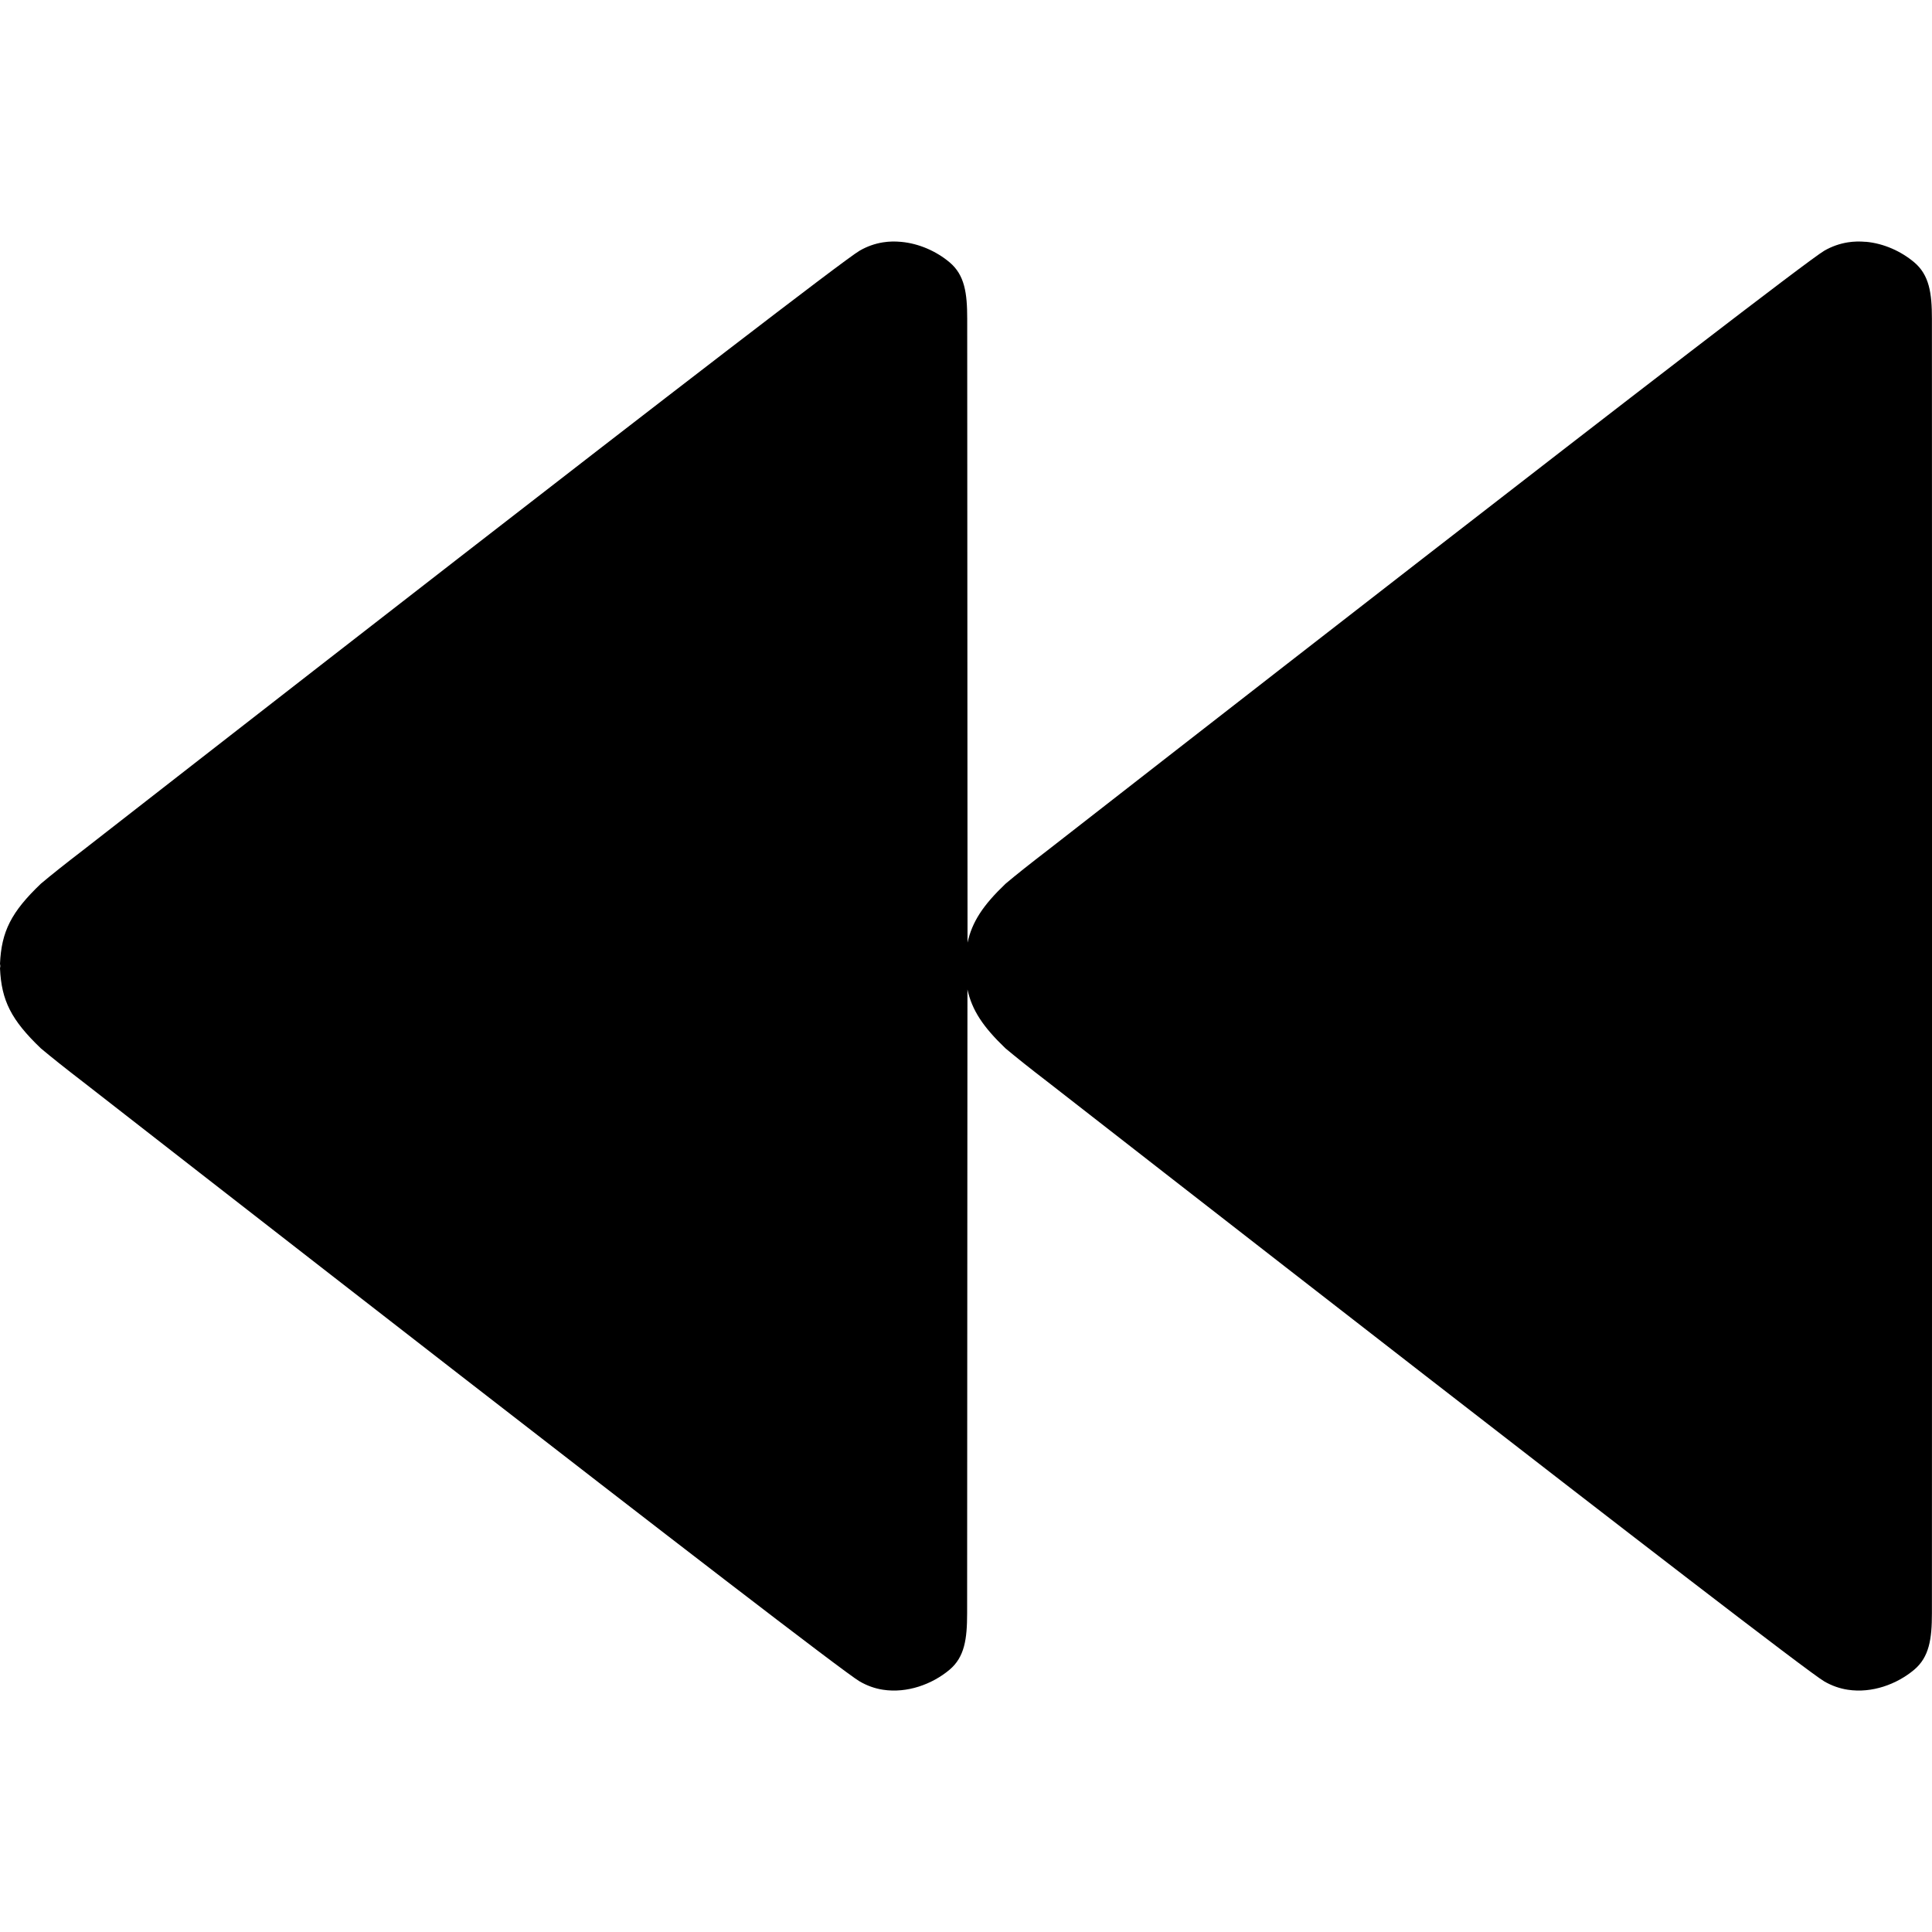
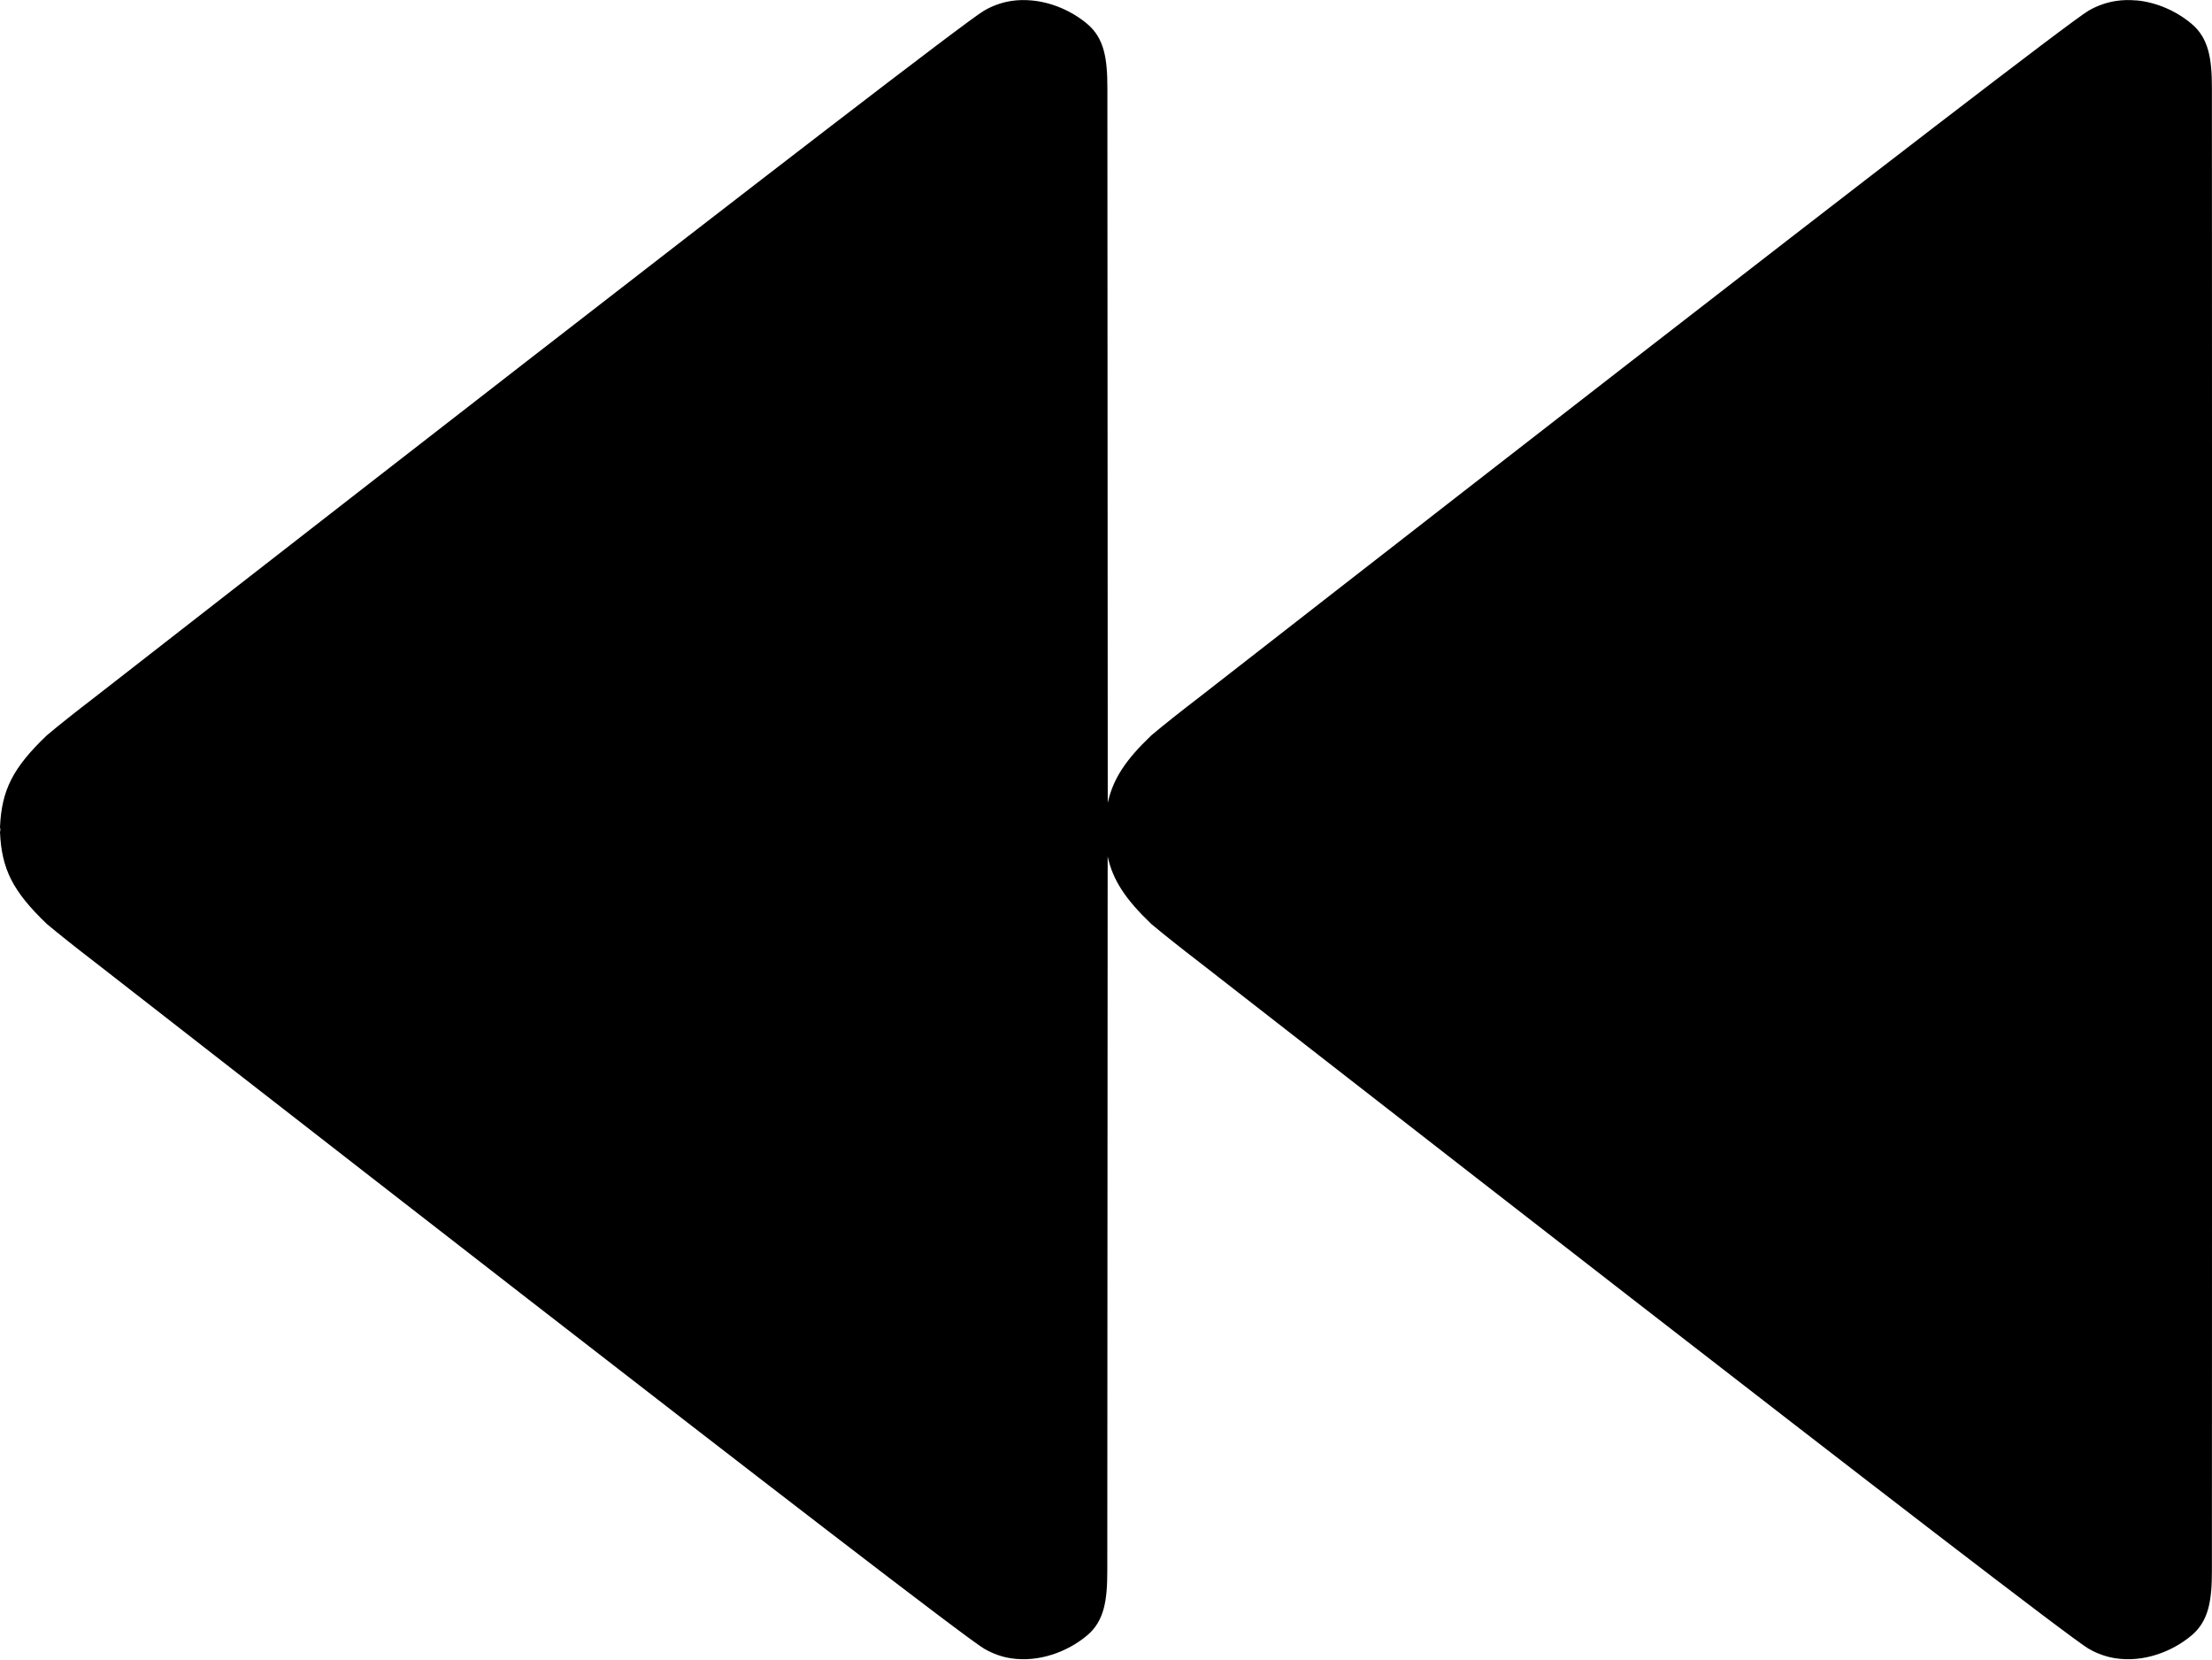
- <svg xmlns="http://www.w3.org/2000/svg" id="Core" width="24" height="24" version="1.1" viewBox="0 0 24 18.001">
+ <svg xmlns="http://www.w3.org/2000/svg" id="Core" version="1.1" viewBox="0 0 24 18.001">
  <g transform="translate(-24.275 -7.66)">
    <path id="Shape" d="m47.453 7.664c0.223 0.02 0.438 0.118 0.6 0.254 0.188 0.158 0.221 0.383 0.221 0.701l2e-3 8.012v0.059l-2e-3 8.012c-1.17e-4 0.318-0.033 0.543-0.221 0.701-0.216 0.181-0.525 0.294-0.824 0.248-0.1-0.015-0.2-0.05-0.293-0.104-0.376-0.218-9.652-7.451-9.652-7.451-0.201-0.154-0.383-0.299-0.518-0.412-0.281-0.269-0.416-0.474-0.473-0.732l-0.004 7.75c-1.13e-4 0.318-0.031 0.543-0.219 0.701-0.216 0.181-0.527 0.294-0.826 0.248-0.1-0.015-0.198-0.05-0.291-0.104-0.376-0.218-9.652-7.451-9.652-7.451-0.201-0.154-0.383-0.299-0.518-0.412-0.37-0.354-0.49-0.595-0.508-0.994 7.01e-4 -0.011 0.003-0.019 0.004-0.029-7e-4 -0.011-0.003-0.019-0.004-0.029 0.018-0.399 0.138-0.641 0.508-0.994 0.134-0.113 0.317-0.258 0.518-0.412 0 0 9.276-7.233 9.652-7.451 0.093-0.054 0.191-0.088 0.291-0.104 0.075-0.012 0.15-0.013 0.225-0.006 0.223 0.02 0.44 0.118 0.602 0.254 0.188 0.158 0.219 0.383 0.219 0.701l0.004 7.75c0.057-0.258 0.191-0.463 0.473-0.732 0.134-0.113 0.317-0.258 0.518-0.412 1e-6 0 9.276-7.233 9.652-7.451 0.093-0.054 0.193-0.088 0.293-0.104 0.075-0.012 0.15-0.013 0.225-0.006z" style="stroke-dasharray:30.24, 15.12;stroke-dashoffset:24.948;stroke-linejoin:round;stroke-width:3.78" />
  </g>
</svg>
